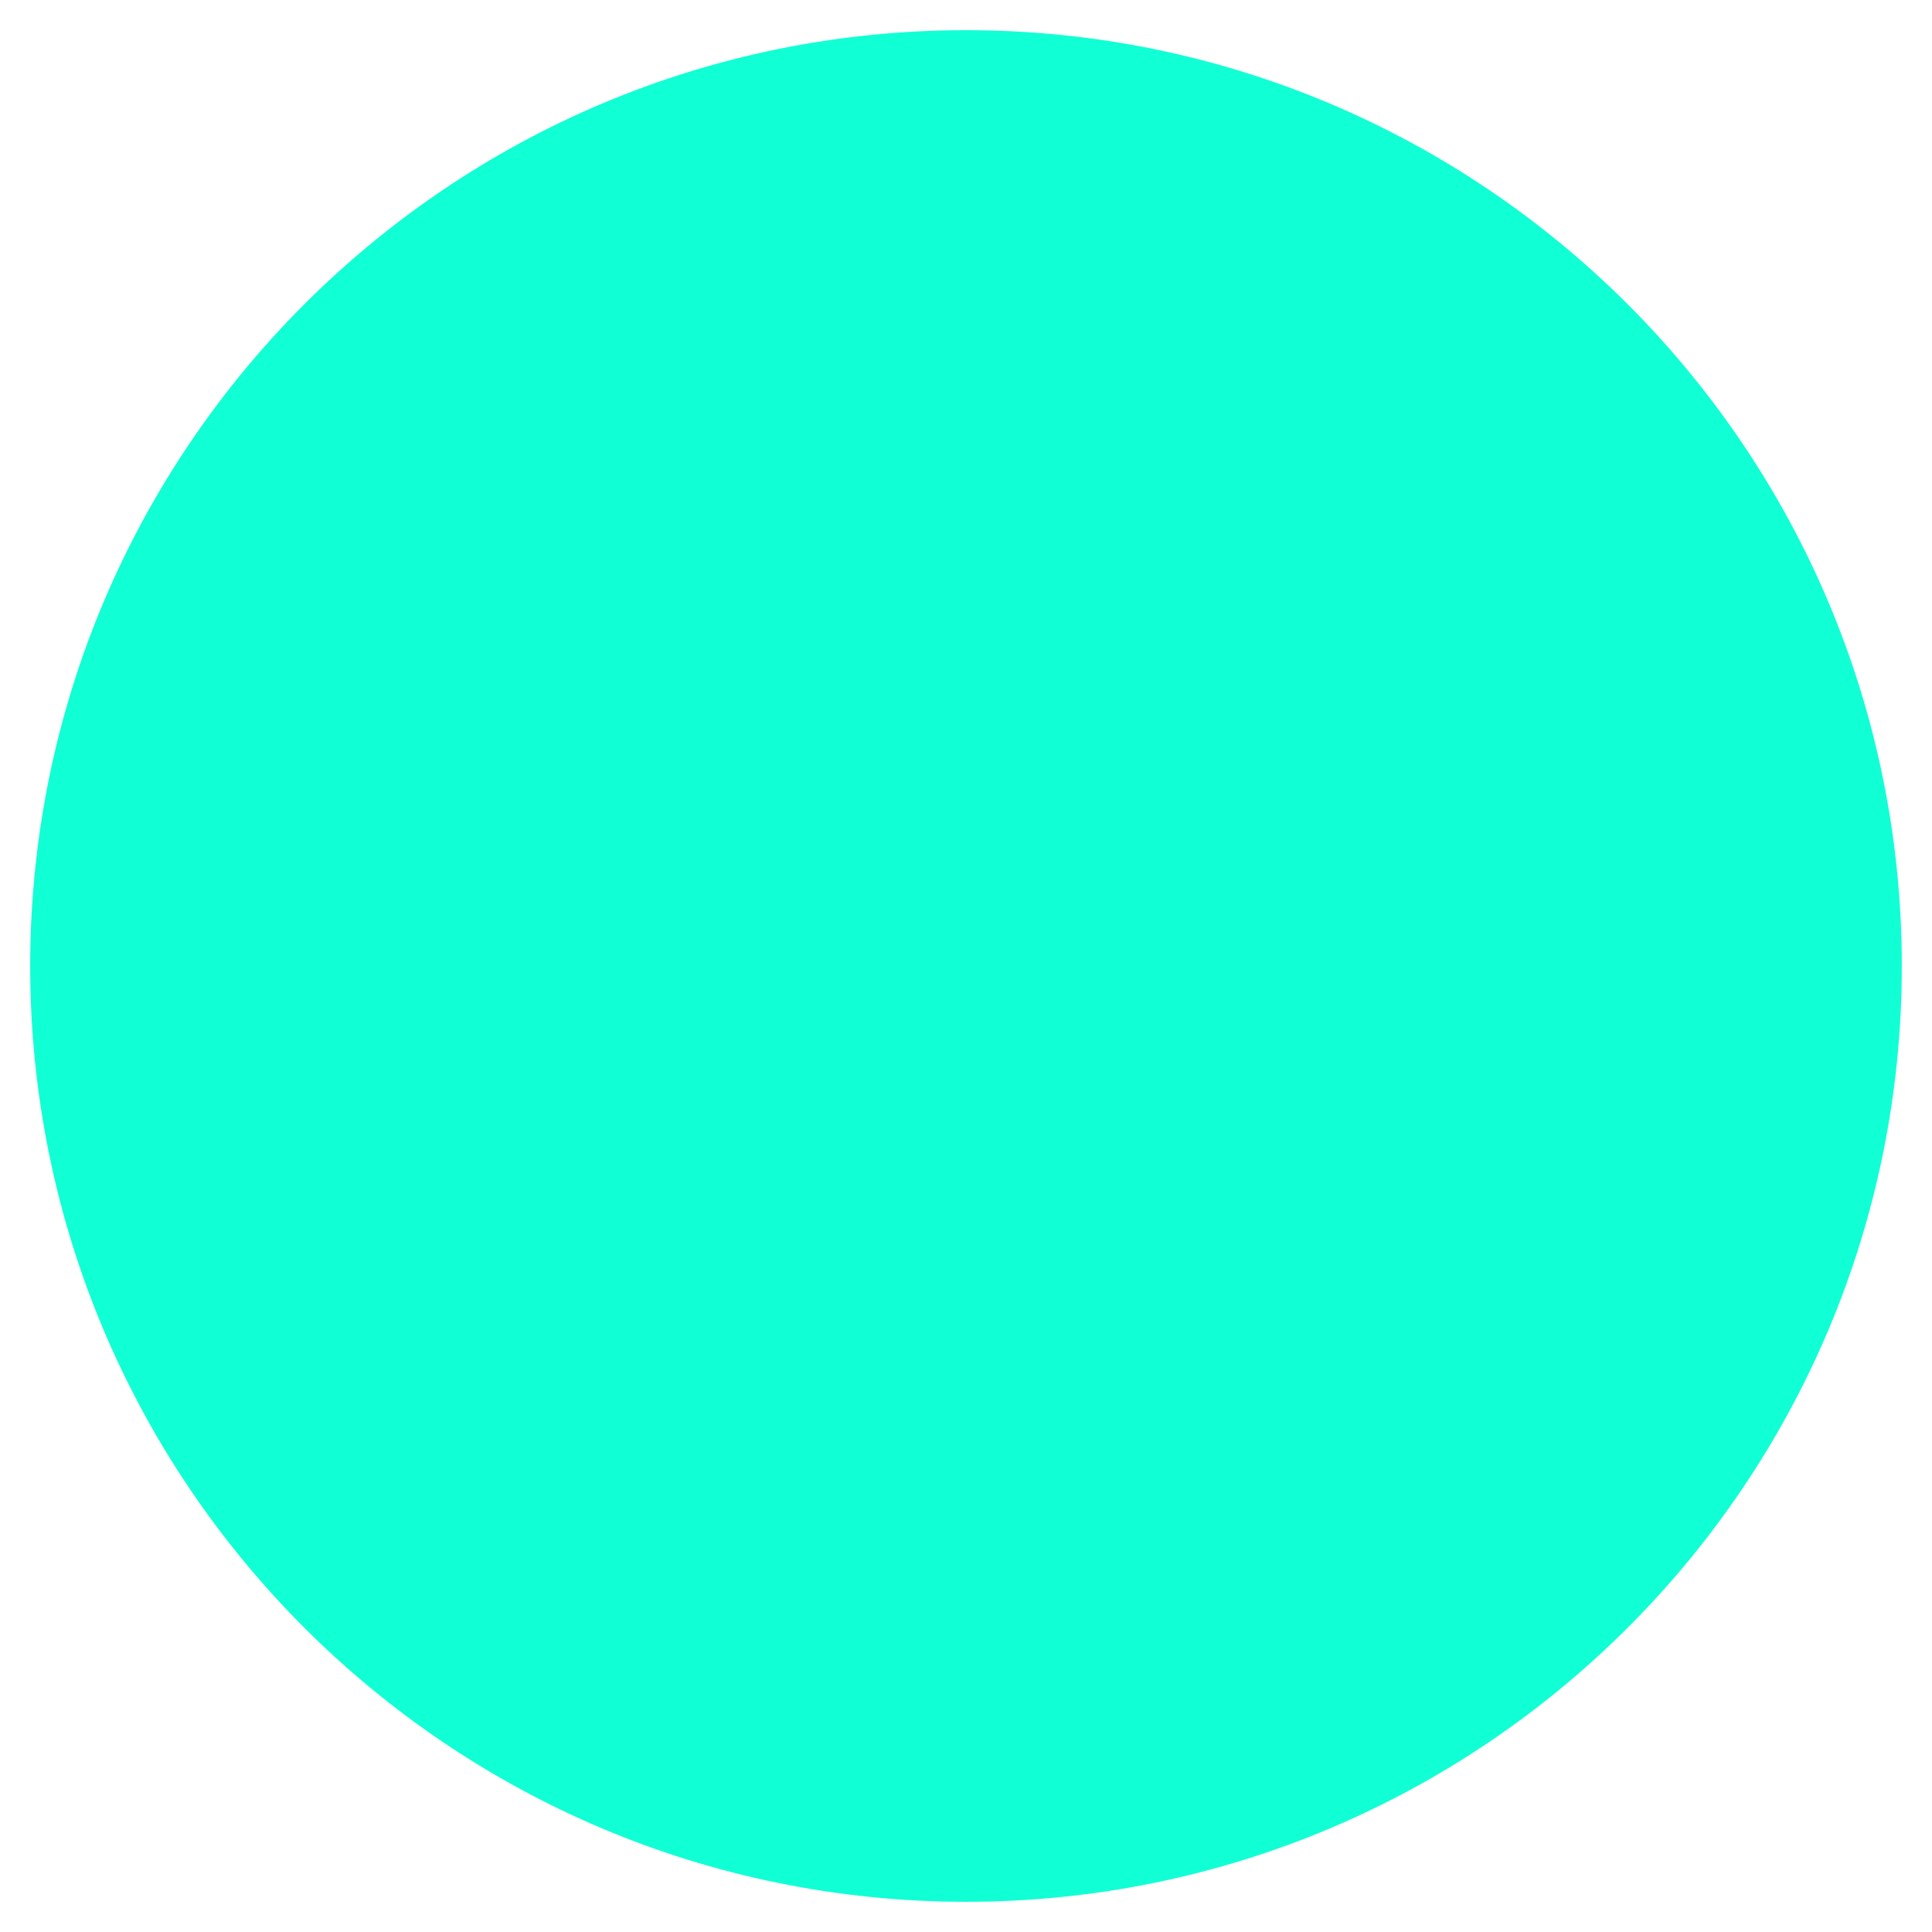
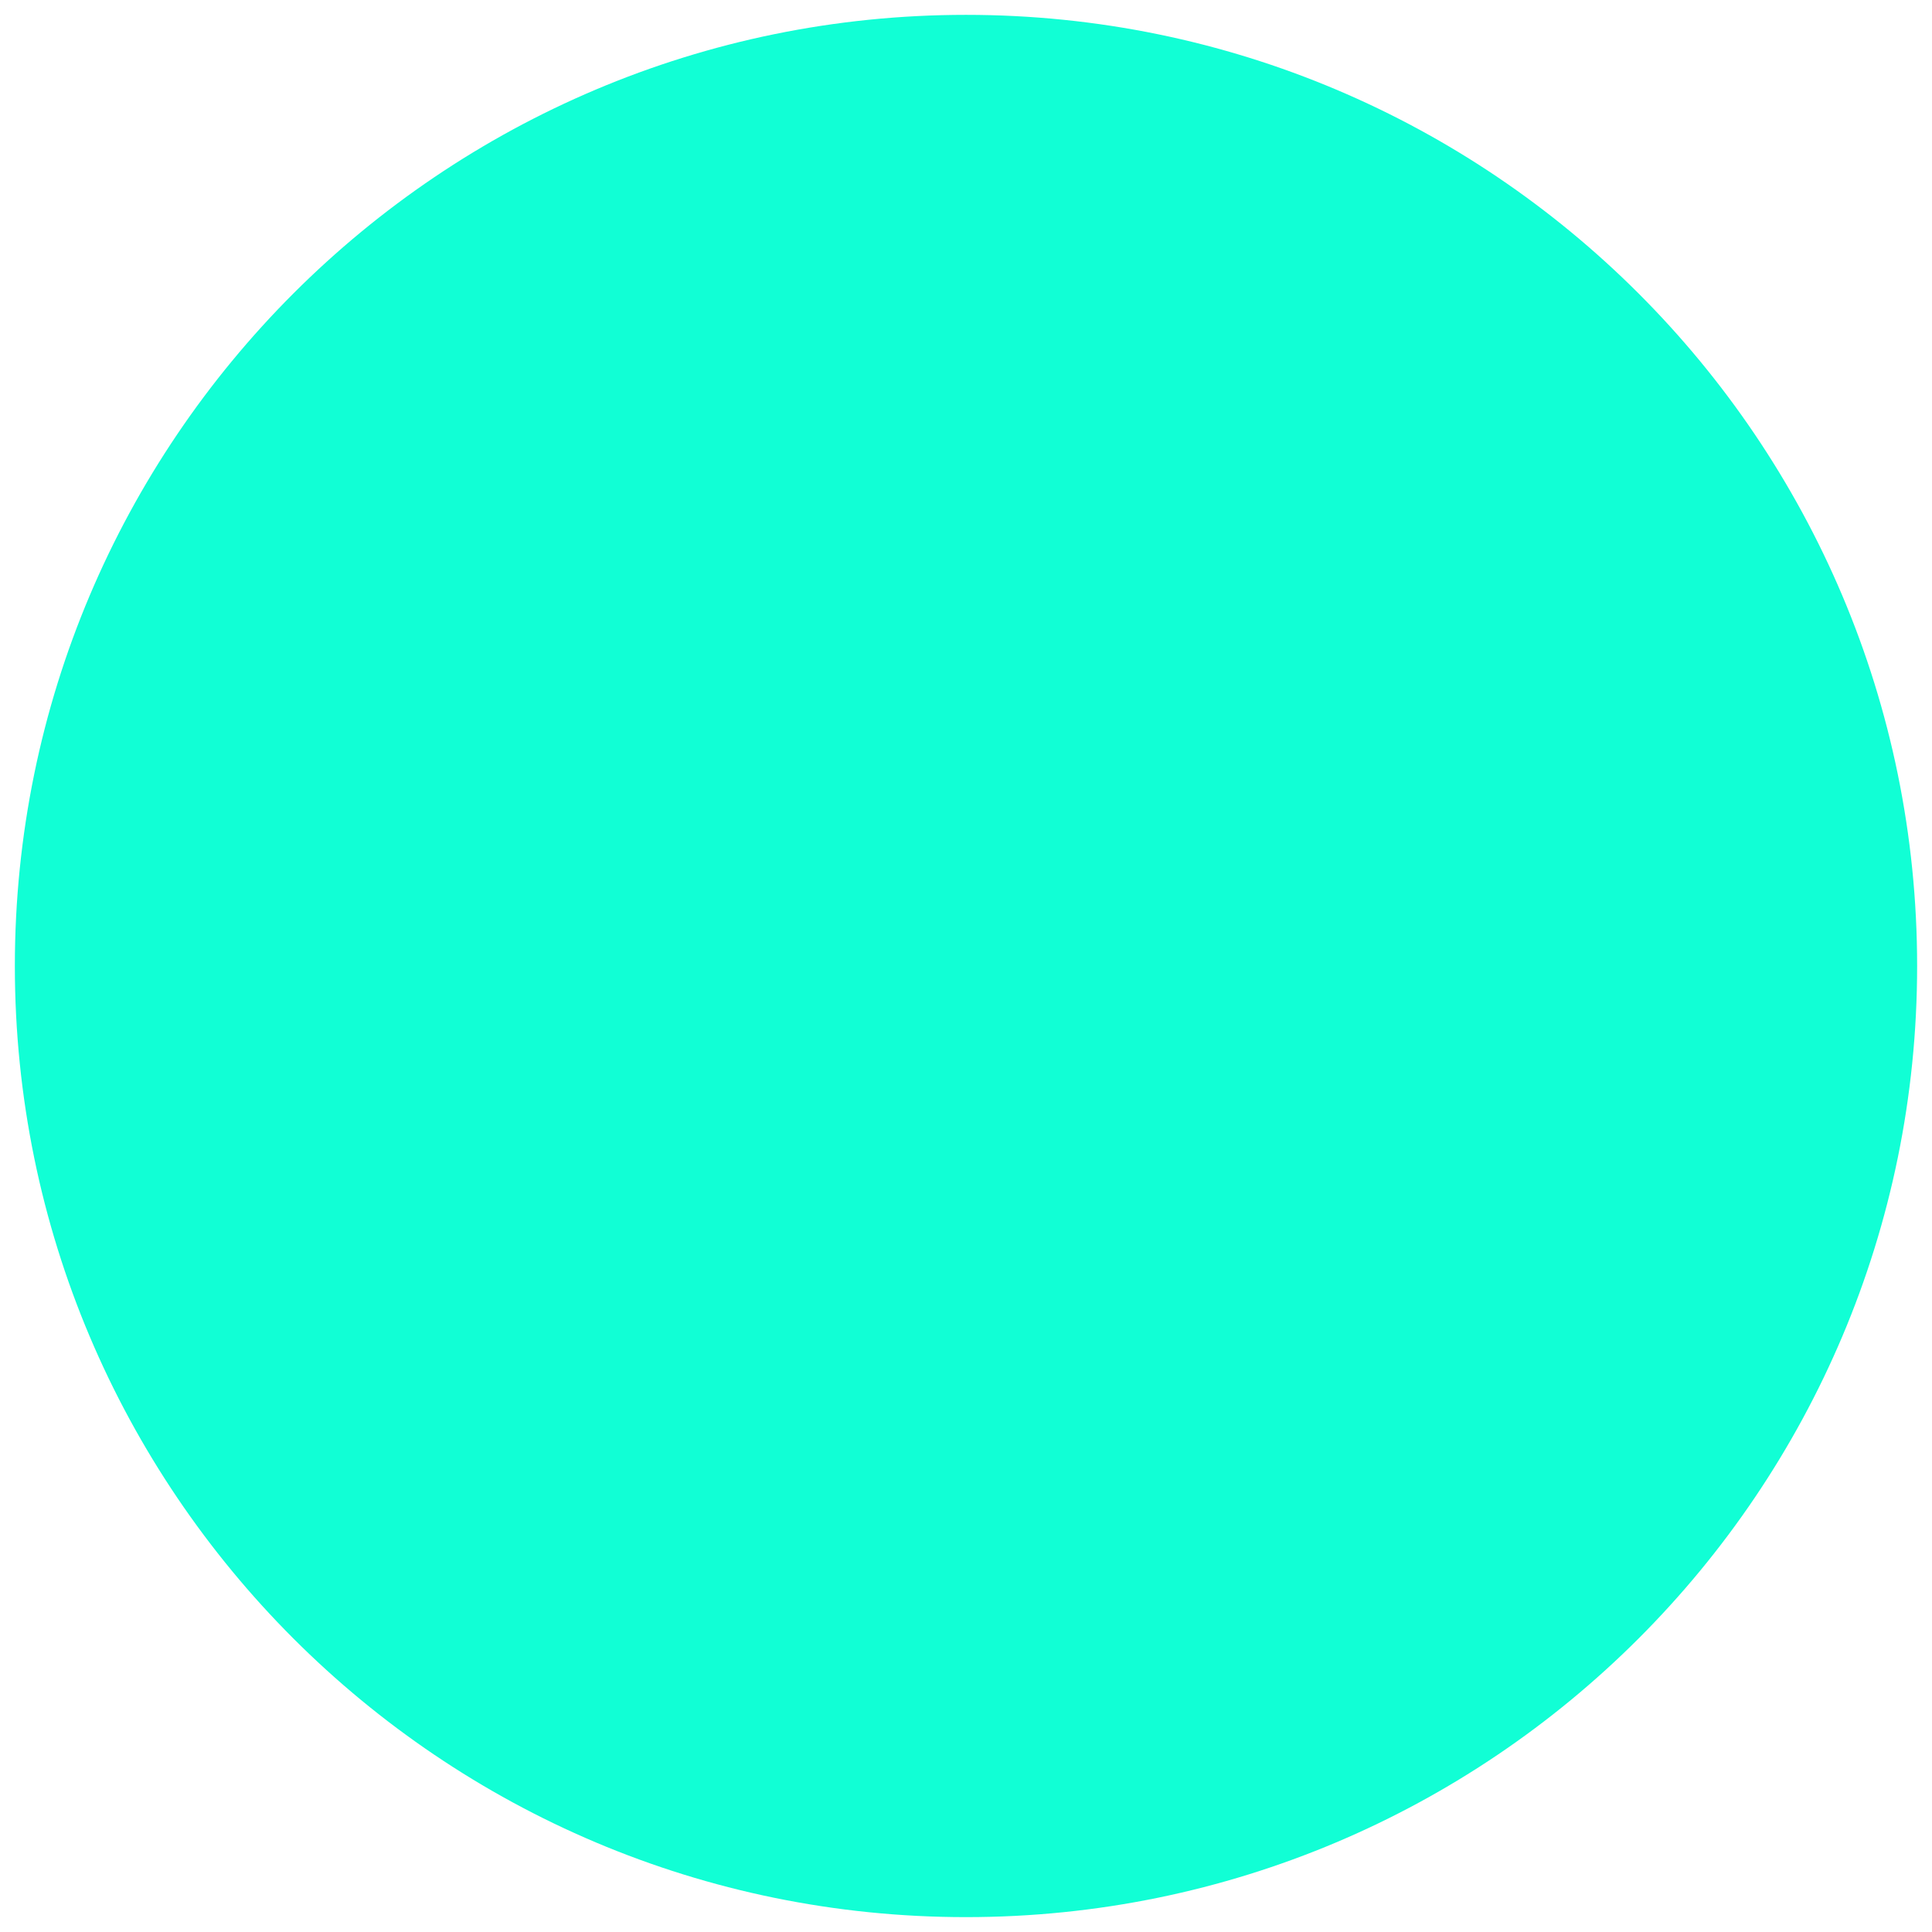
- <svg xmlns="http://www.w3.org/2000/svg" width="64" height="64" viewBox="0 0 64 64" version="1.1" id="svg1" xml:space="preserve">
+ <svg xmlns="http://www.w3.org/2000/svg" width="130" height="130" viewBox="0 0 130 130" version="1.1" id="svg1" xml:space="preserve">
  <defs id="defs1" />
-   <g id="layer1" transform="matrix(0.6326531,0,0,0.6326531,0.7346939,0.7346939)">
+   <g id="layer1" transform="matrix(1.306122,0,0,1.306122,0.4522712,0.4522712)">
    <path id="path3" style="display:inline;fill:#11ffd5;fill-opacity:1;stroke-width:2.411;stroke-linecap:round" d="m 49.419,0.419 c -27.062,0 -49,21.938 -49,49 0,27.062 21.938,49 49,49 27.062,0 49,-21.938 49,-49 0,-27.062 -21.938,-49 -49,-49 z" />
  </g>
</svg>
